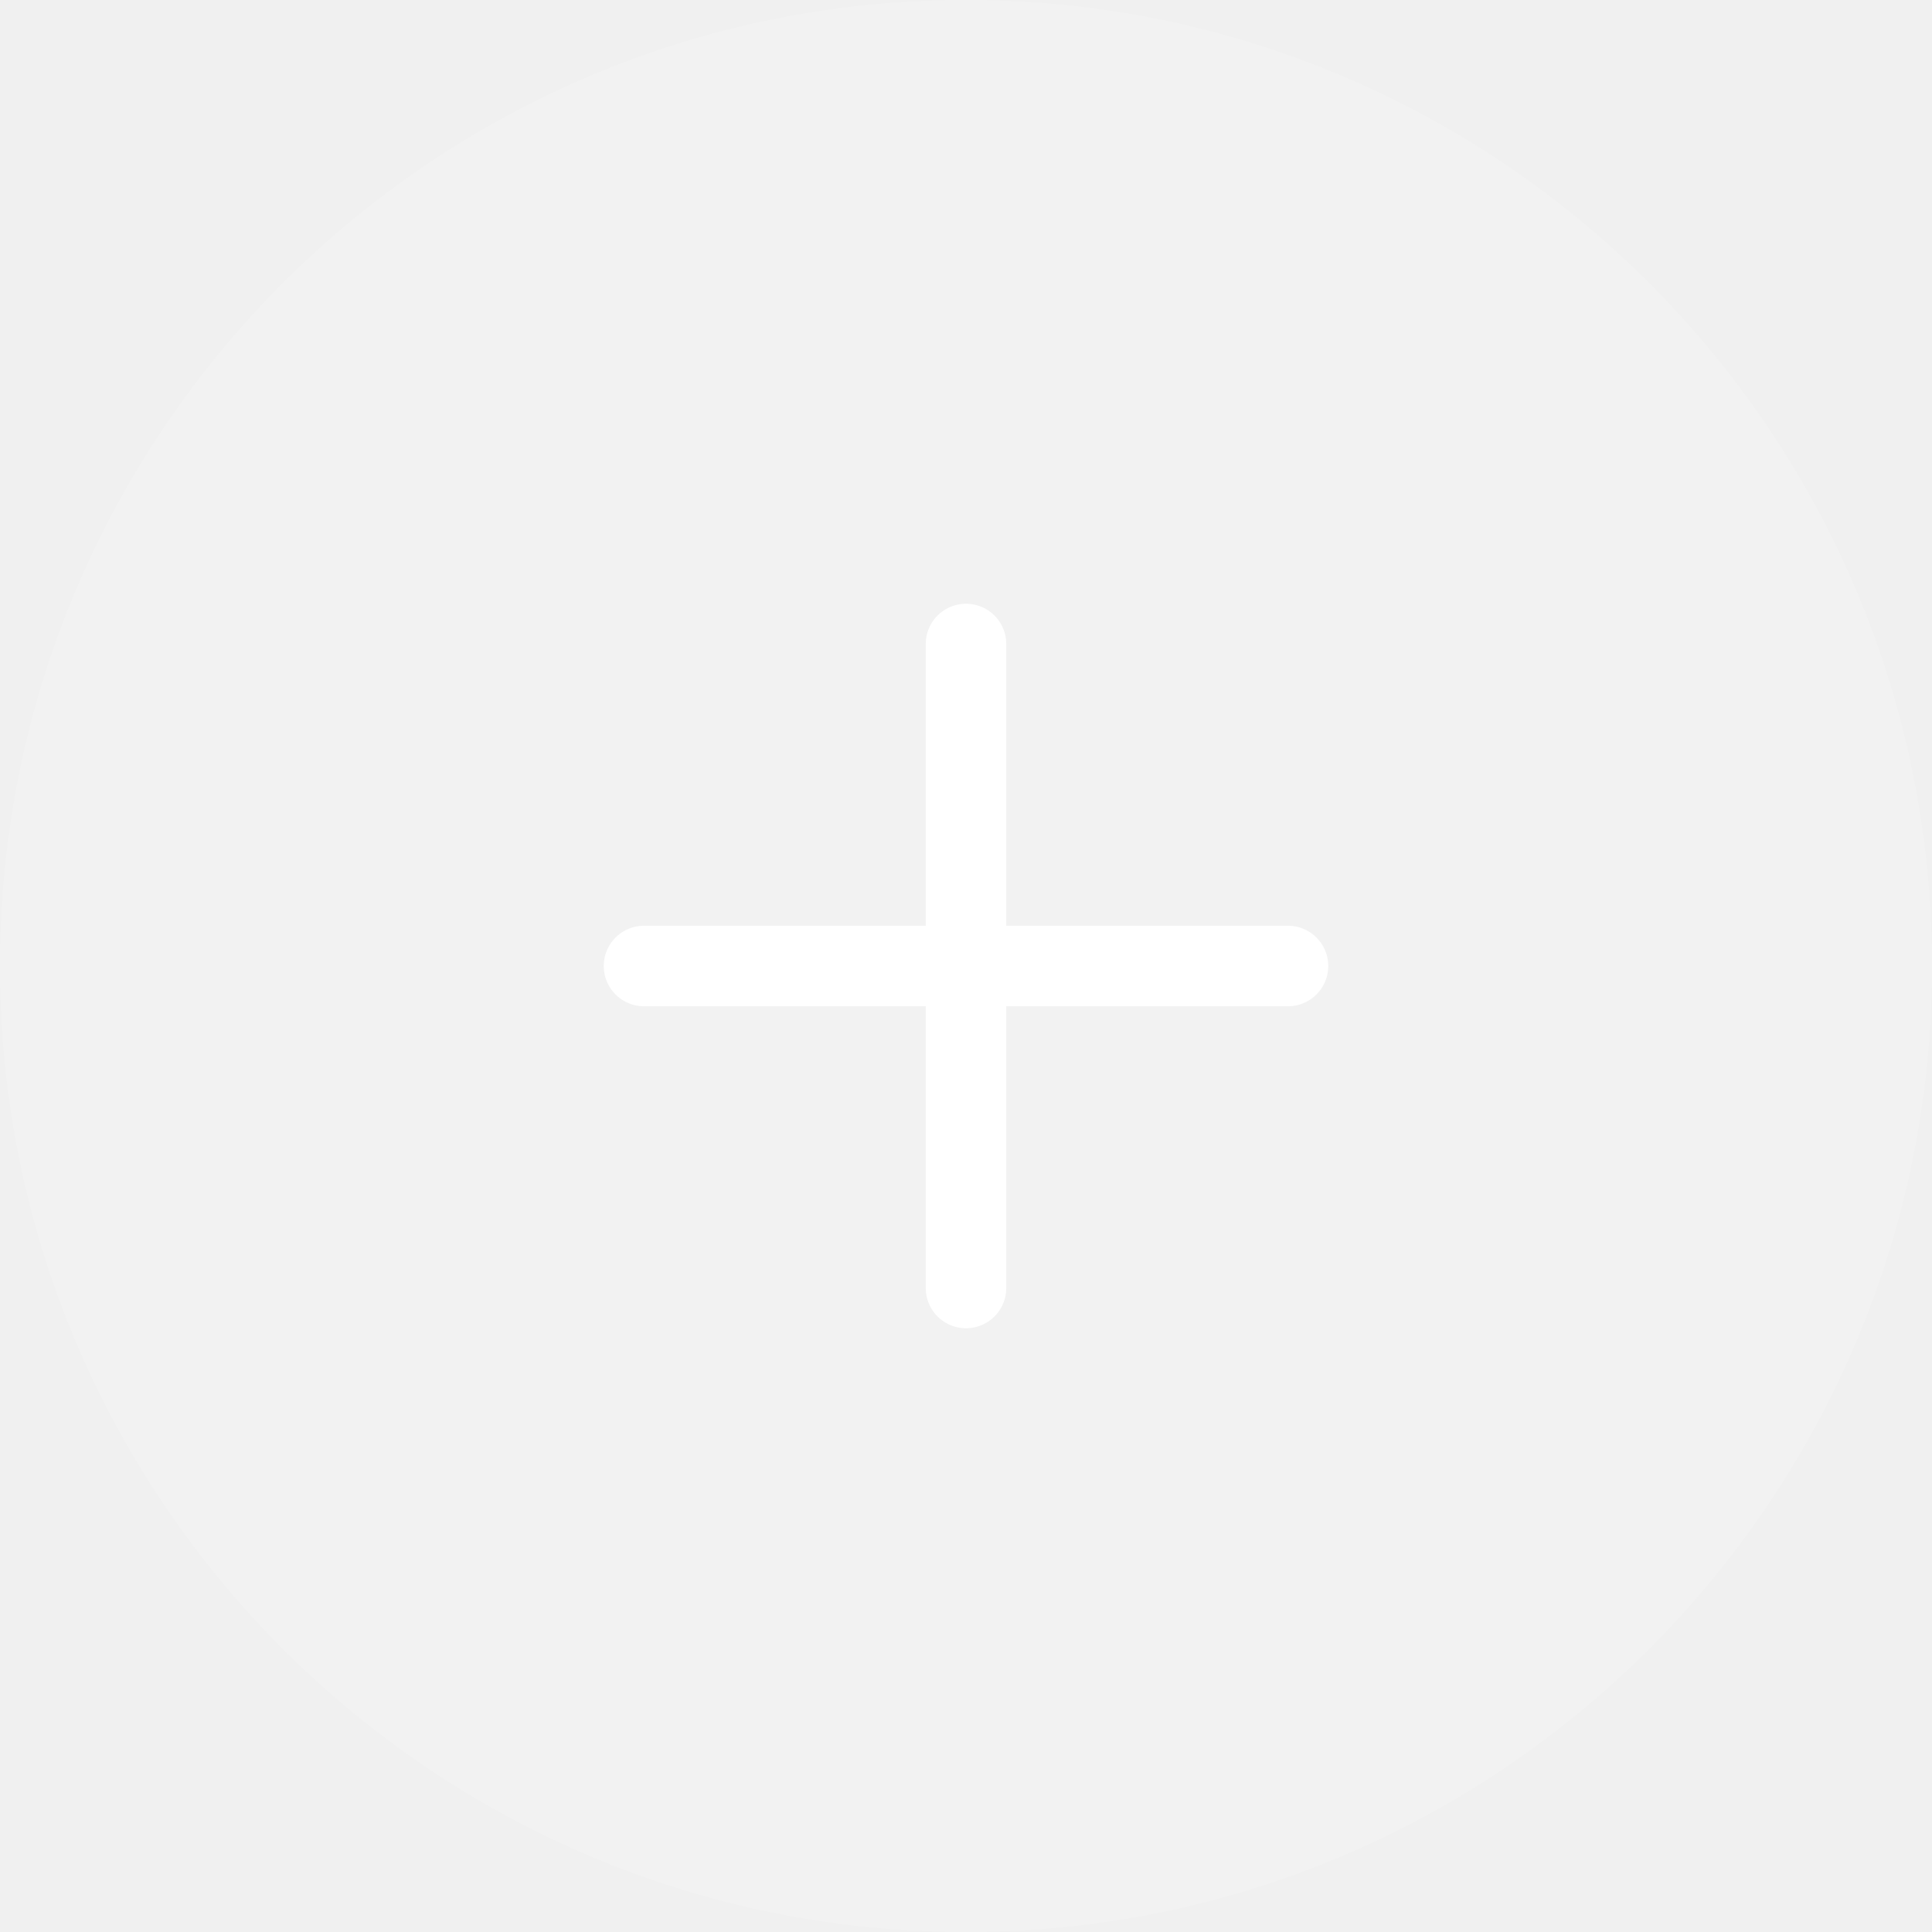
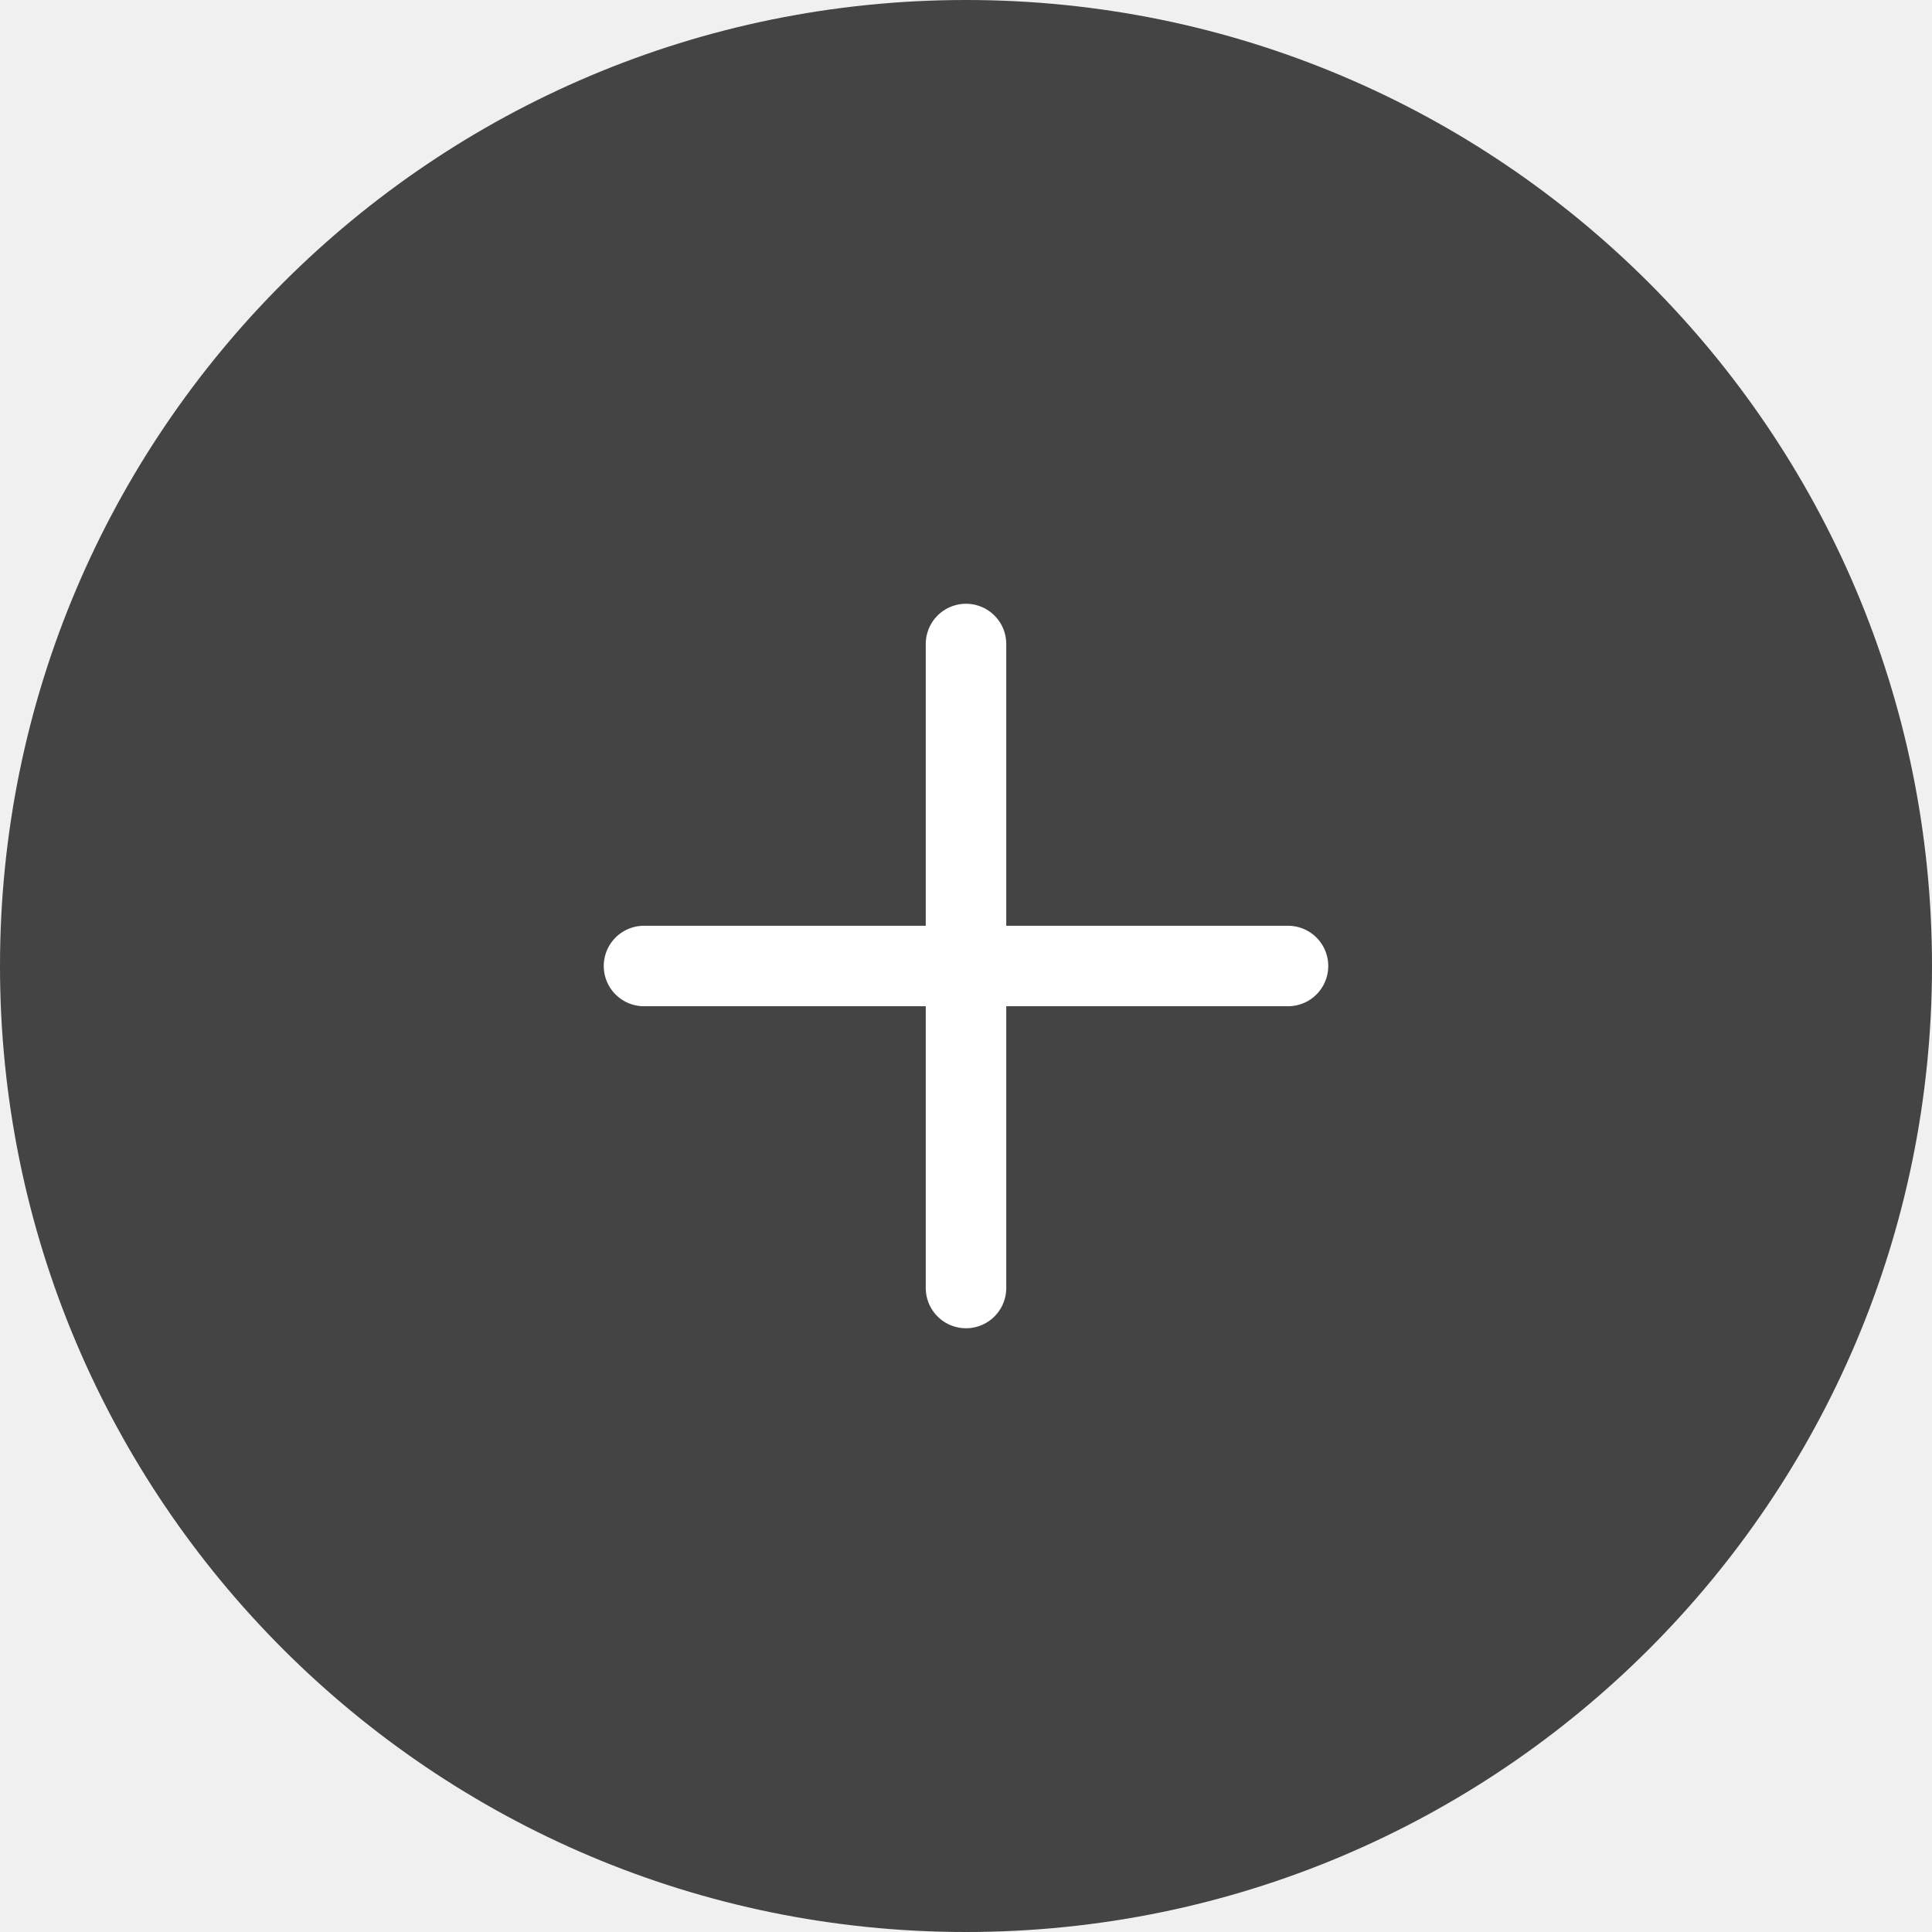
<svg xmlns="http://www.w3.org/2000/svg" width="36" height="36" viewBox="0 0 36 36" fill="none">
-   <path d="M0 18C0 8.059 8.059 0 18 0C27.941 0 36 8.059 36 18C36 27.941 27.941 36 18 36C8.059 36 0 27.941 0 18Z" fill="white" fill-opacity="0.15" />
+   <path class="background" d="M0 18C0 8.059 8.059 0 18 0C27.941 0 36 8.059 36 18C36 27.941 27.941 36 18 36C8.059 36 0 27.941 0 18Z" fill="#444444" />
  <path d="M18 12V24" stroke="white" stroke-width="1.5" stroke-linecap="round" stroke-linejoin="round" />
  <path d="M12 18H24" stroke="white" stroke-width="1.5" stroke-linecap="round" stroke-linejoin="round" />
</svg>
